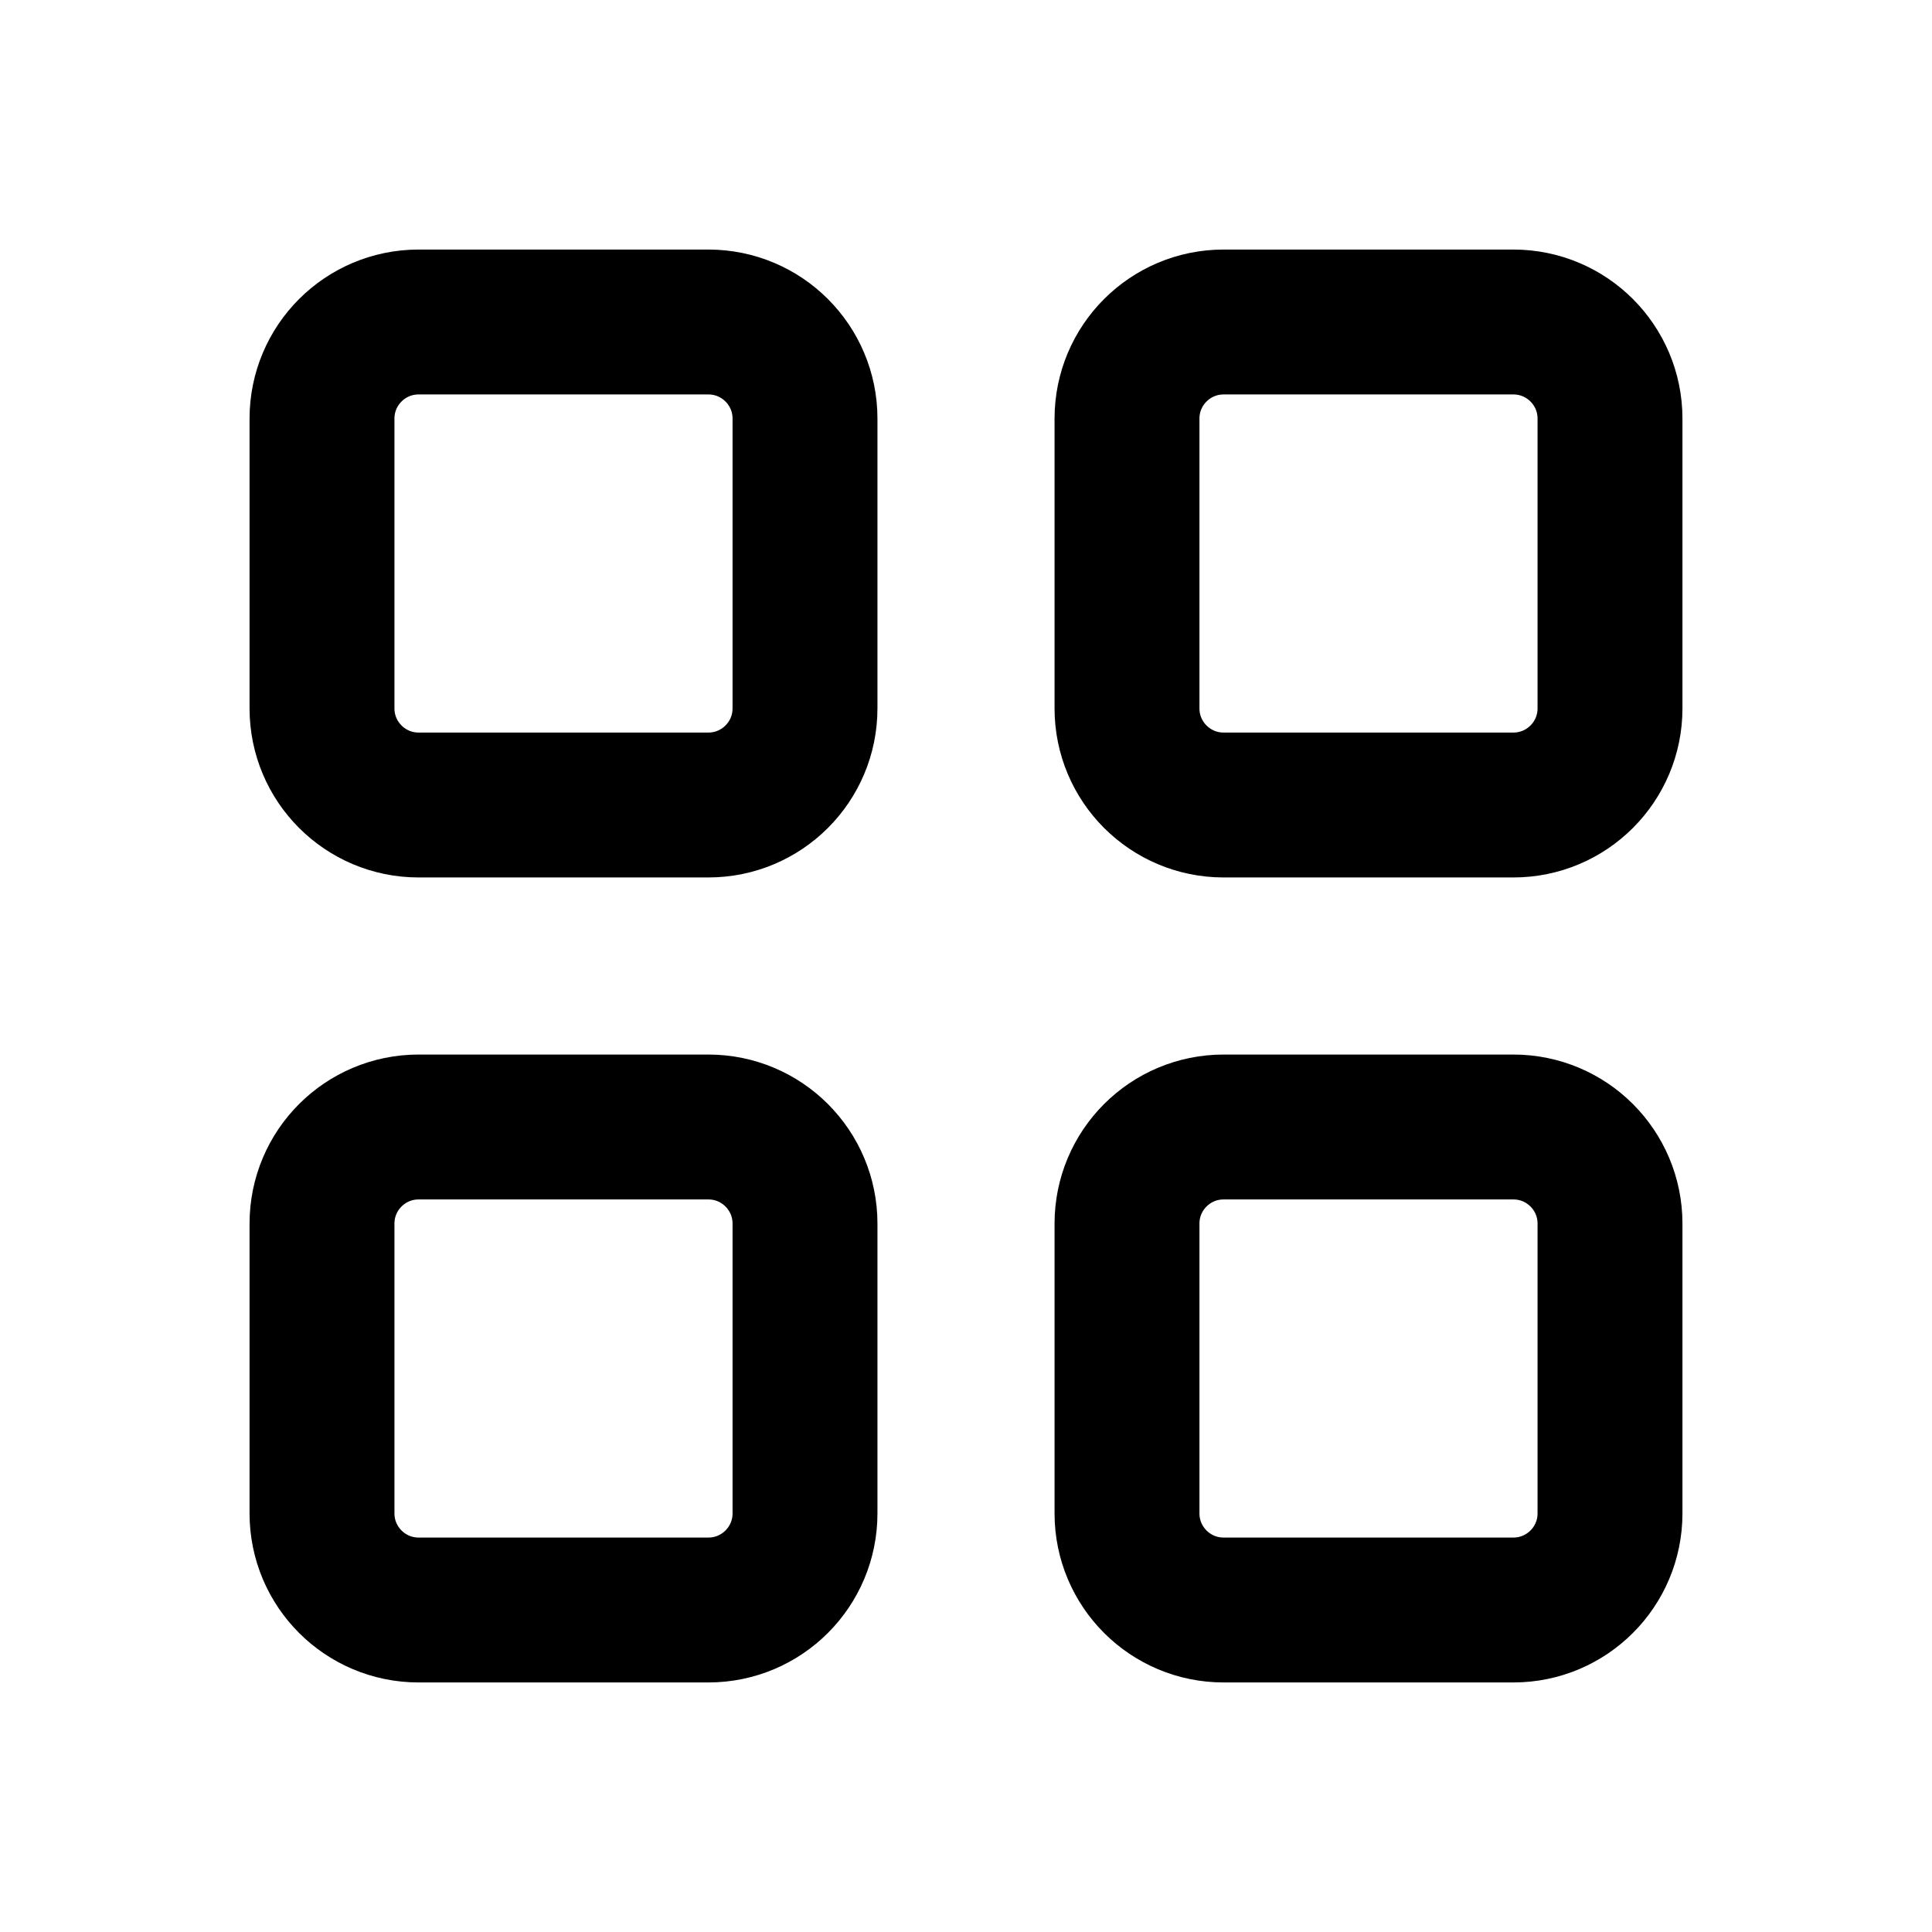
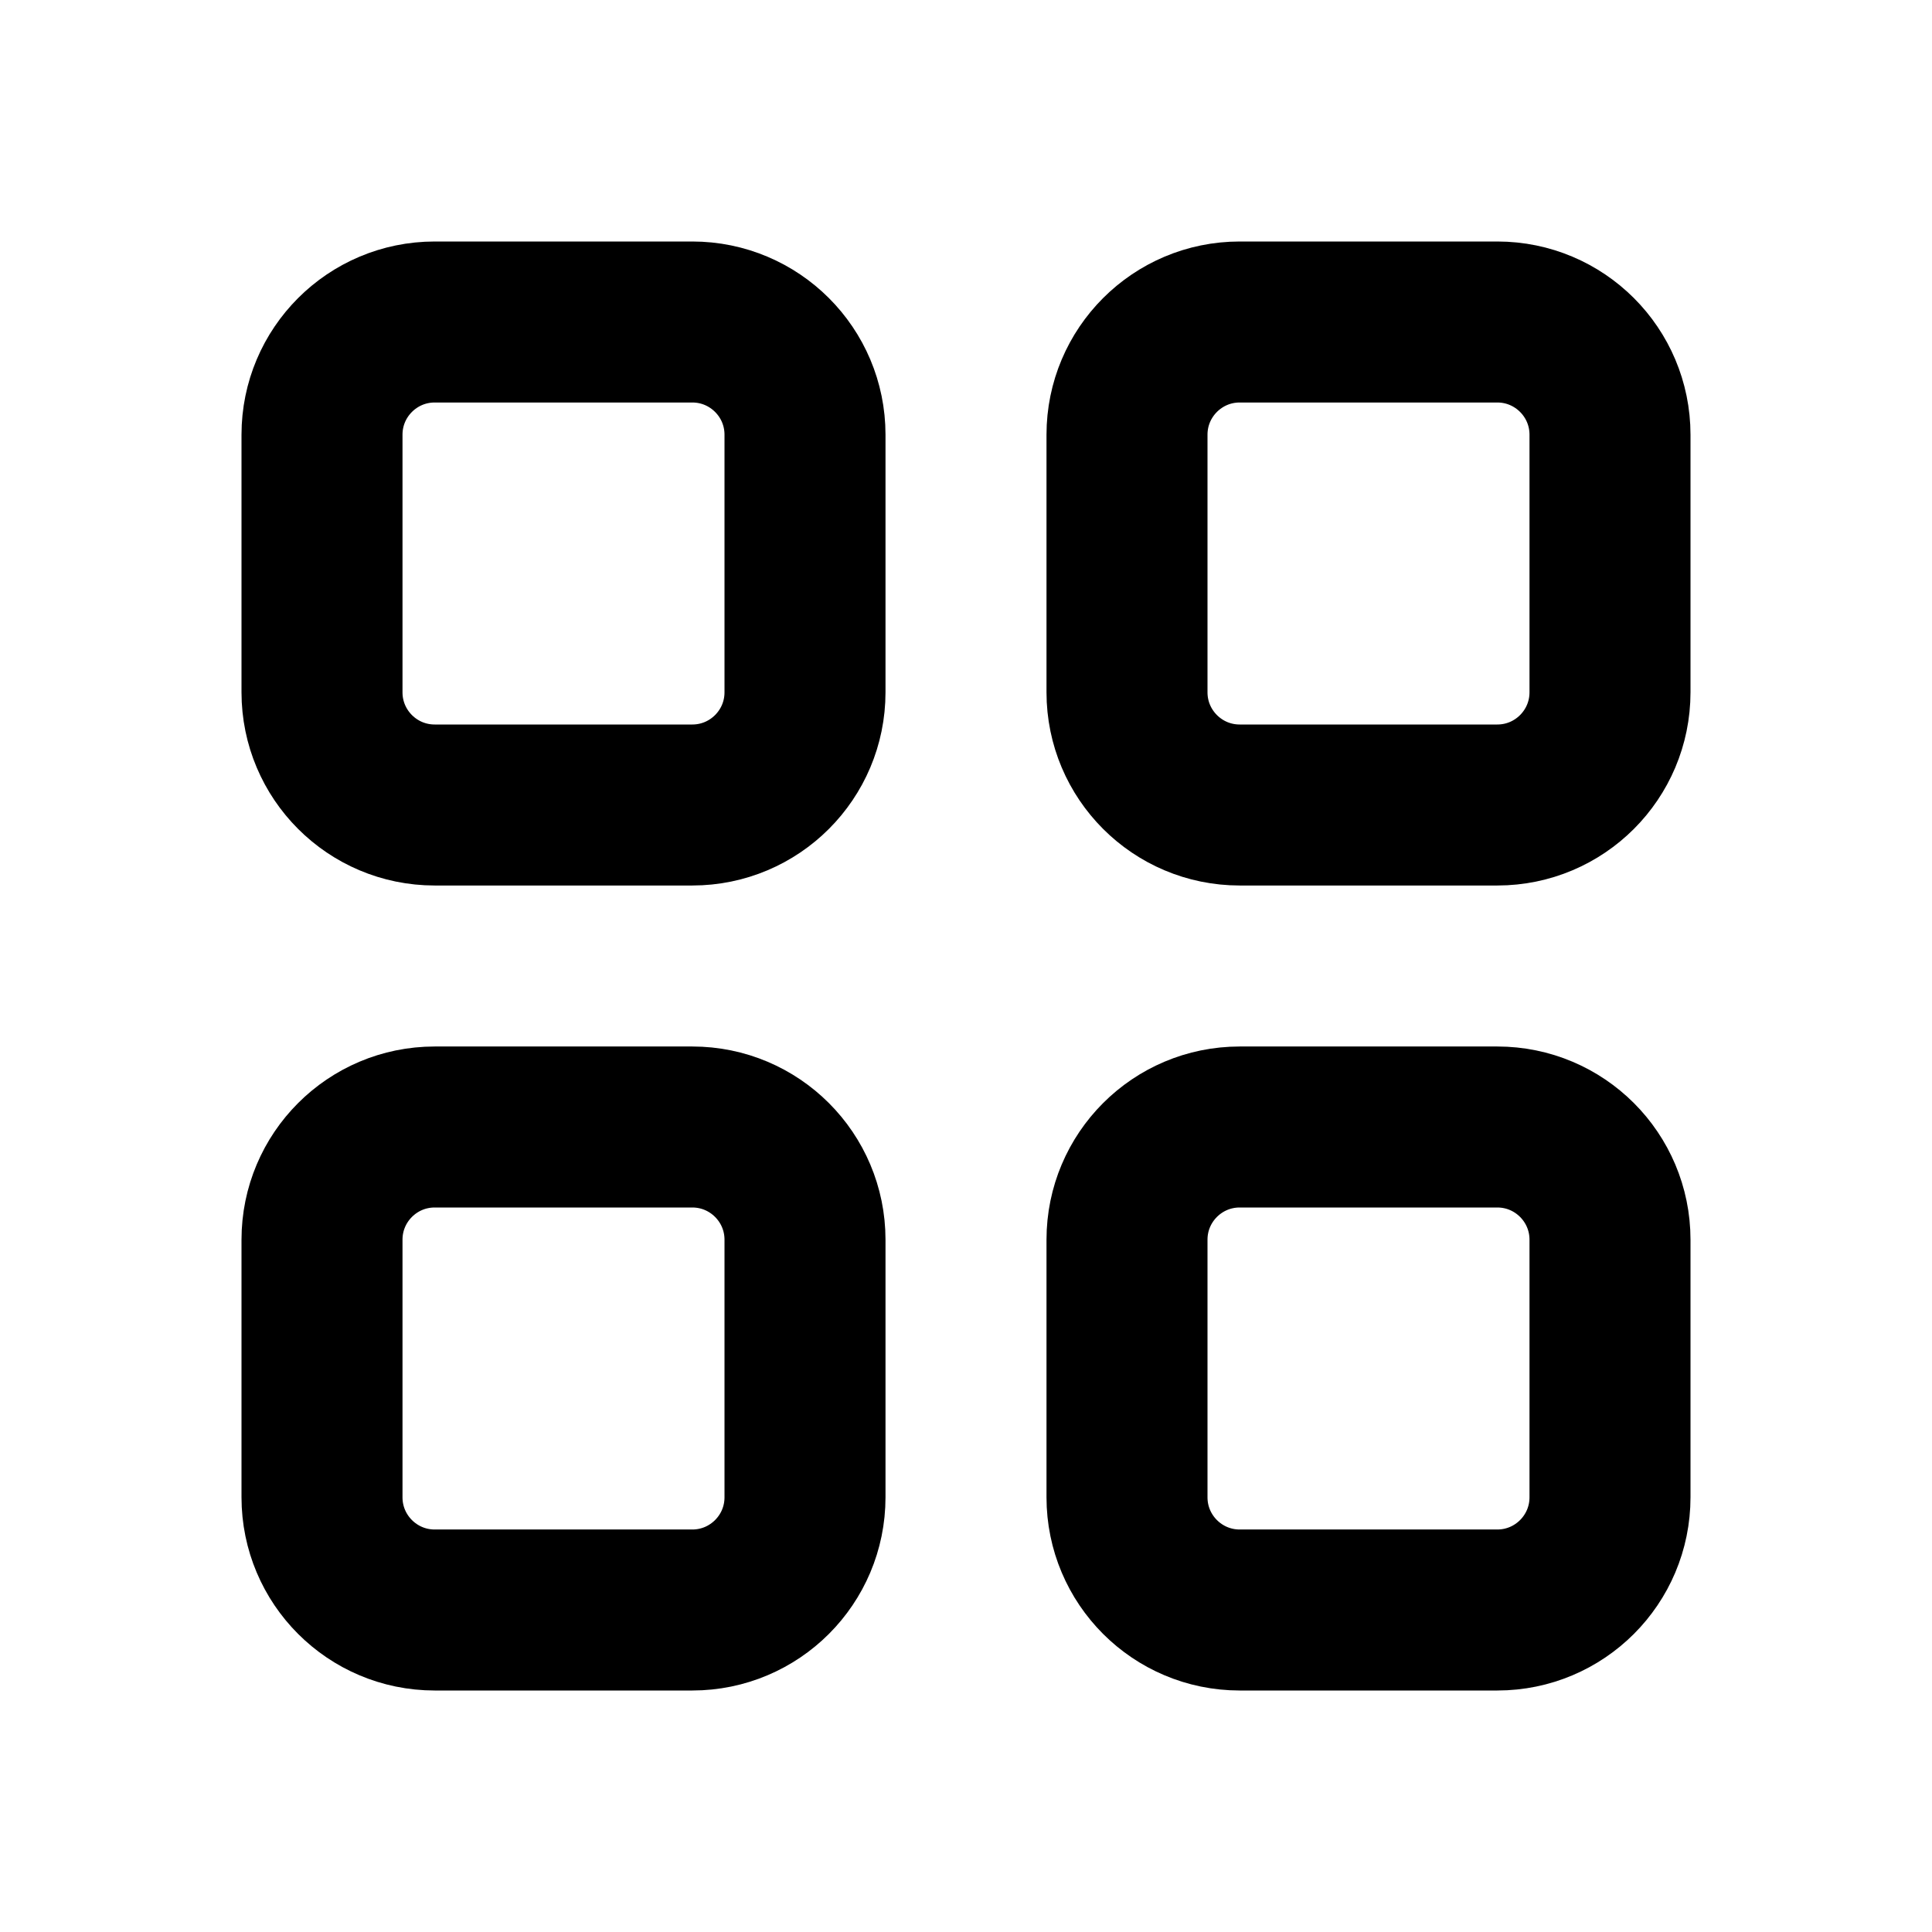
- <svg xmlns="http://www.w3.org/2000/svg" viewBox="0 0 24 24" fill="none" stroke="currentColor" stroke-width="1.8" stroke-linecap="round" stroke-linejoin="round">
-   <rect x="4" y="4" width="6" height="6" rx="1.2" />
-   <rect x="14" y="4" width="6" height="6" rx="1.2" />
-   <rect x="4" y="14" width="6" height="6" rx="1.2" />
-   <rect x="14" y="14" width="6" height="6" rx="1.2" />
+ <svg xmlns="http://www.w3.org/2000/svg" viewBox="0 0 24 24" fill="none" stroke="#000" stroke-width="2" stroke-linecap="round" stroke-linejoin="round">
+   <rect x="4" y="4" width="6" height="6" rx="1.4" />
+   <rect x="14" y="4" width="6" height="6" rx="1.4" />
+   <rect x="4" y="14" width="6" height="6" rx="1.4" />
+   <rect x="14" y="14" width="6" height="6" rx="1.4" />
</svg>
